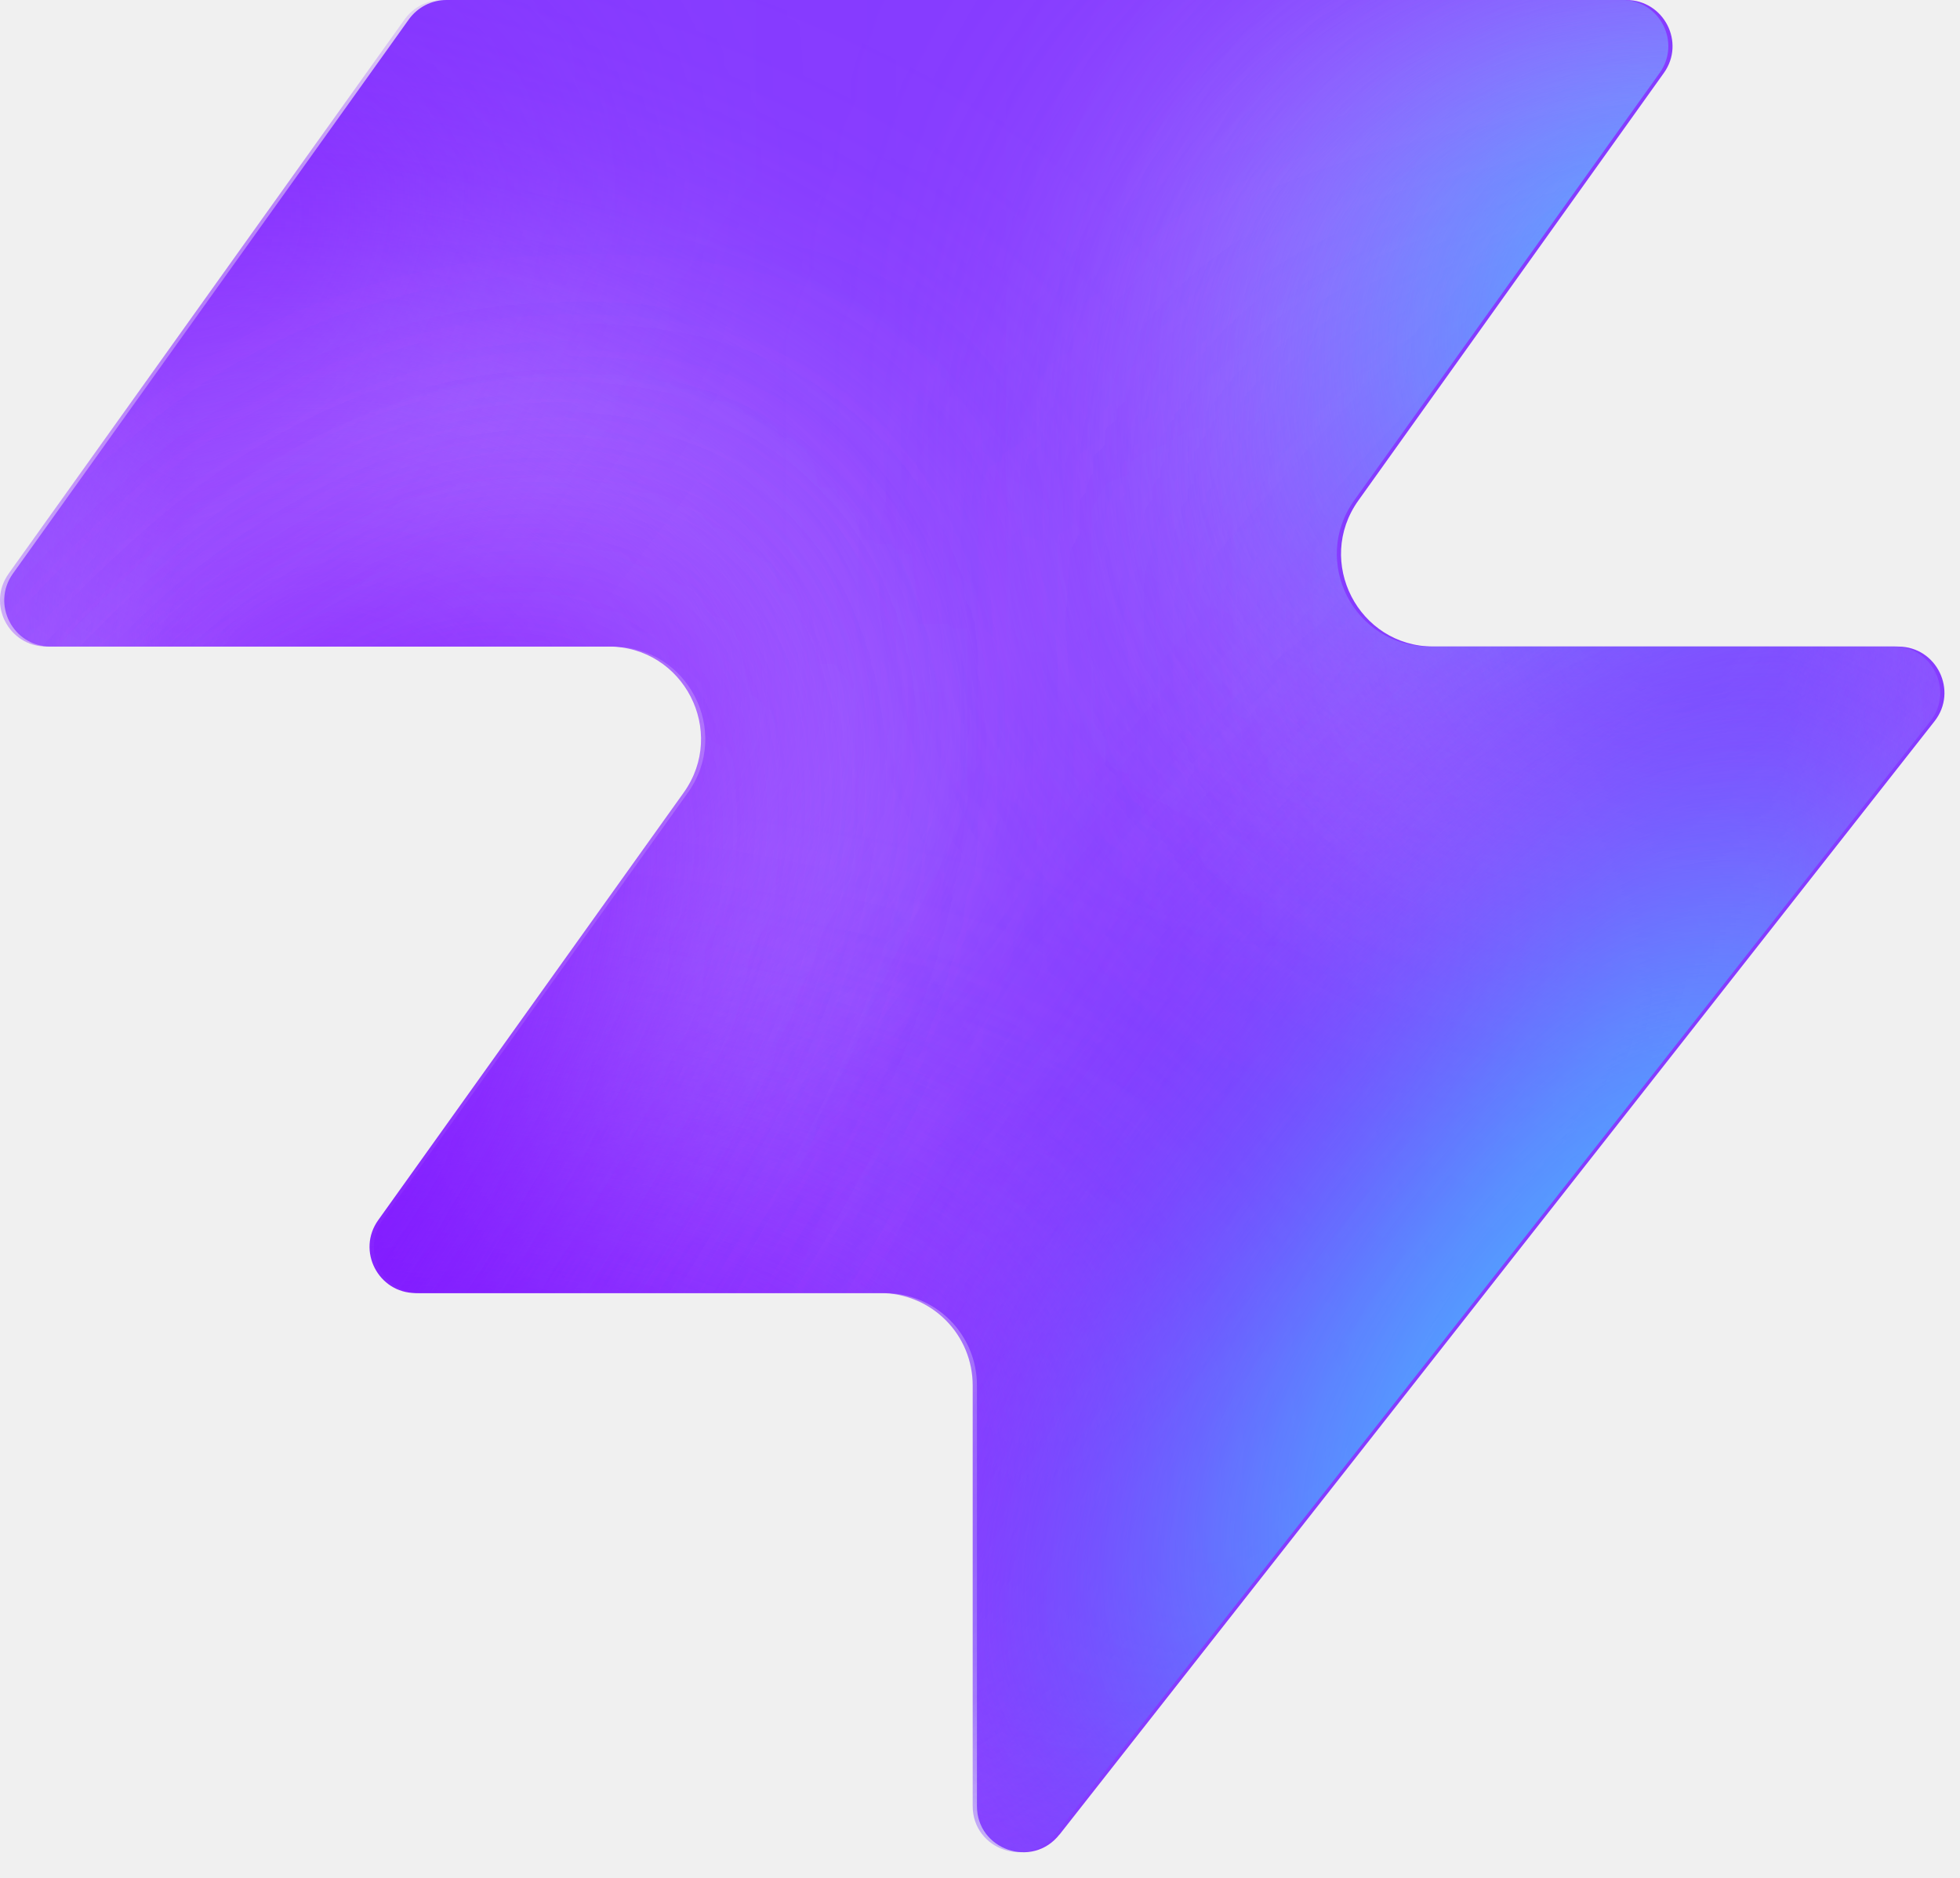
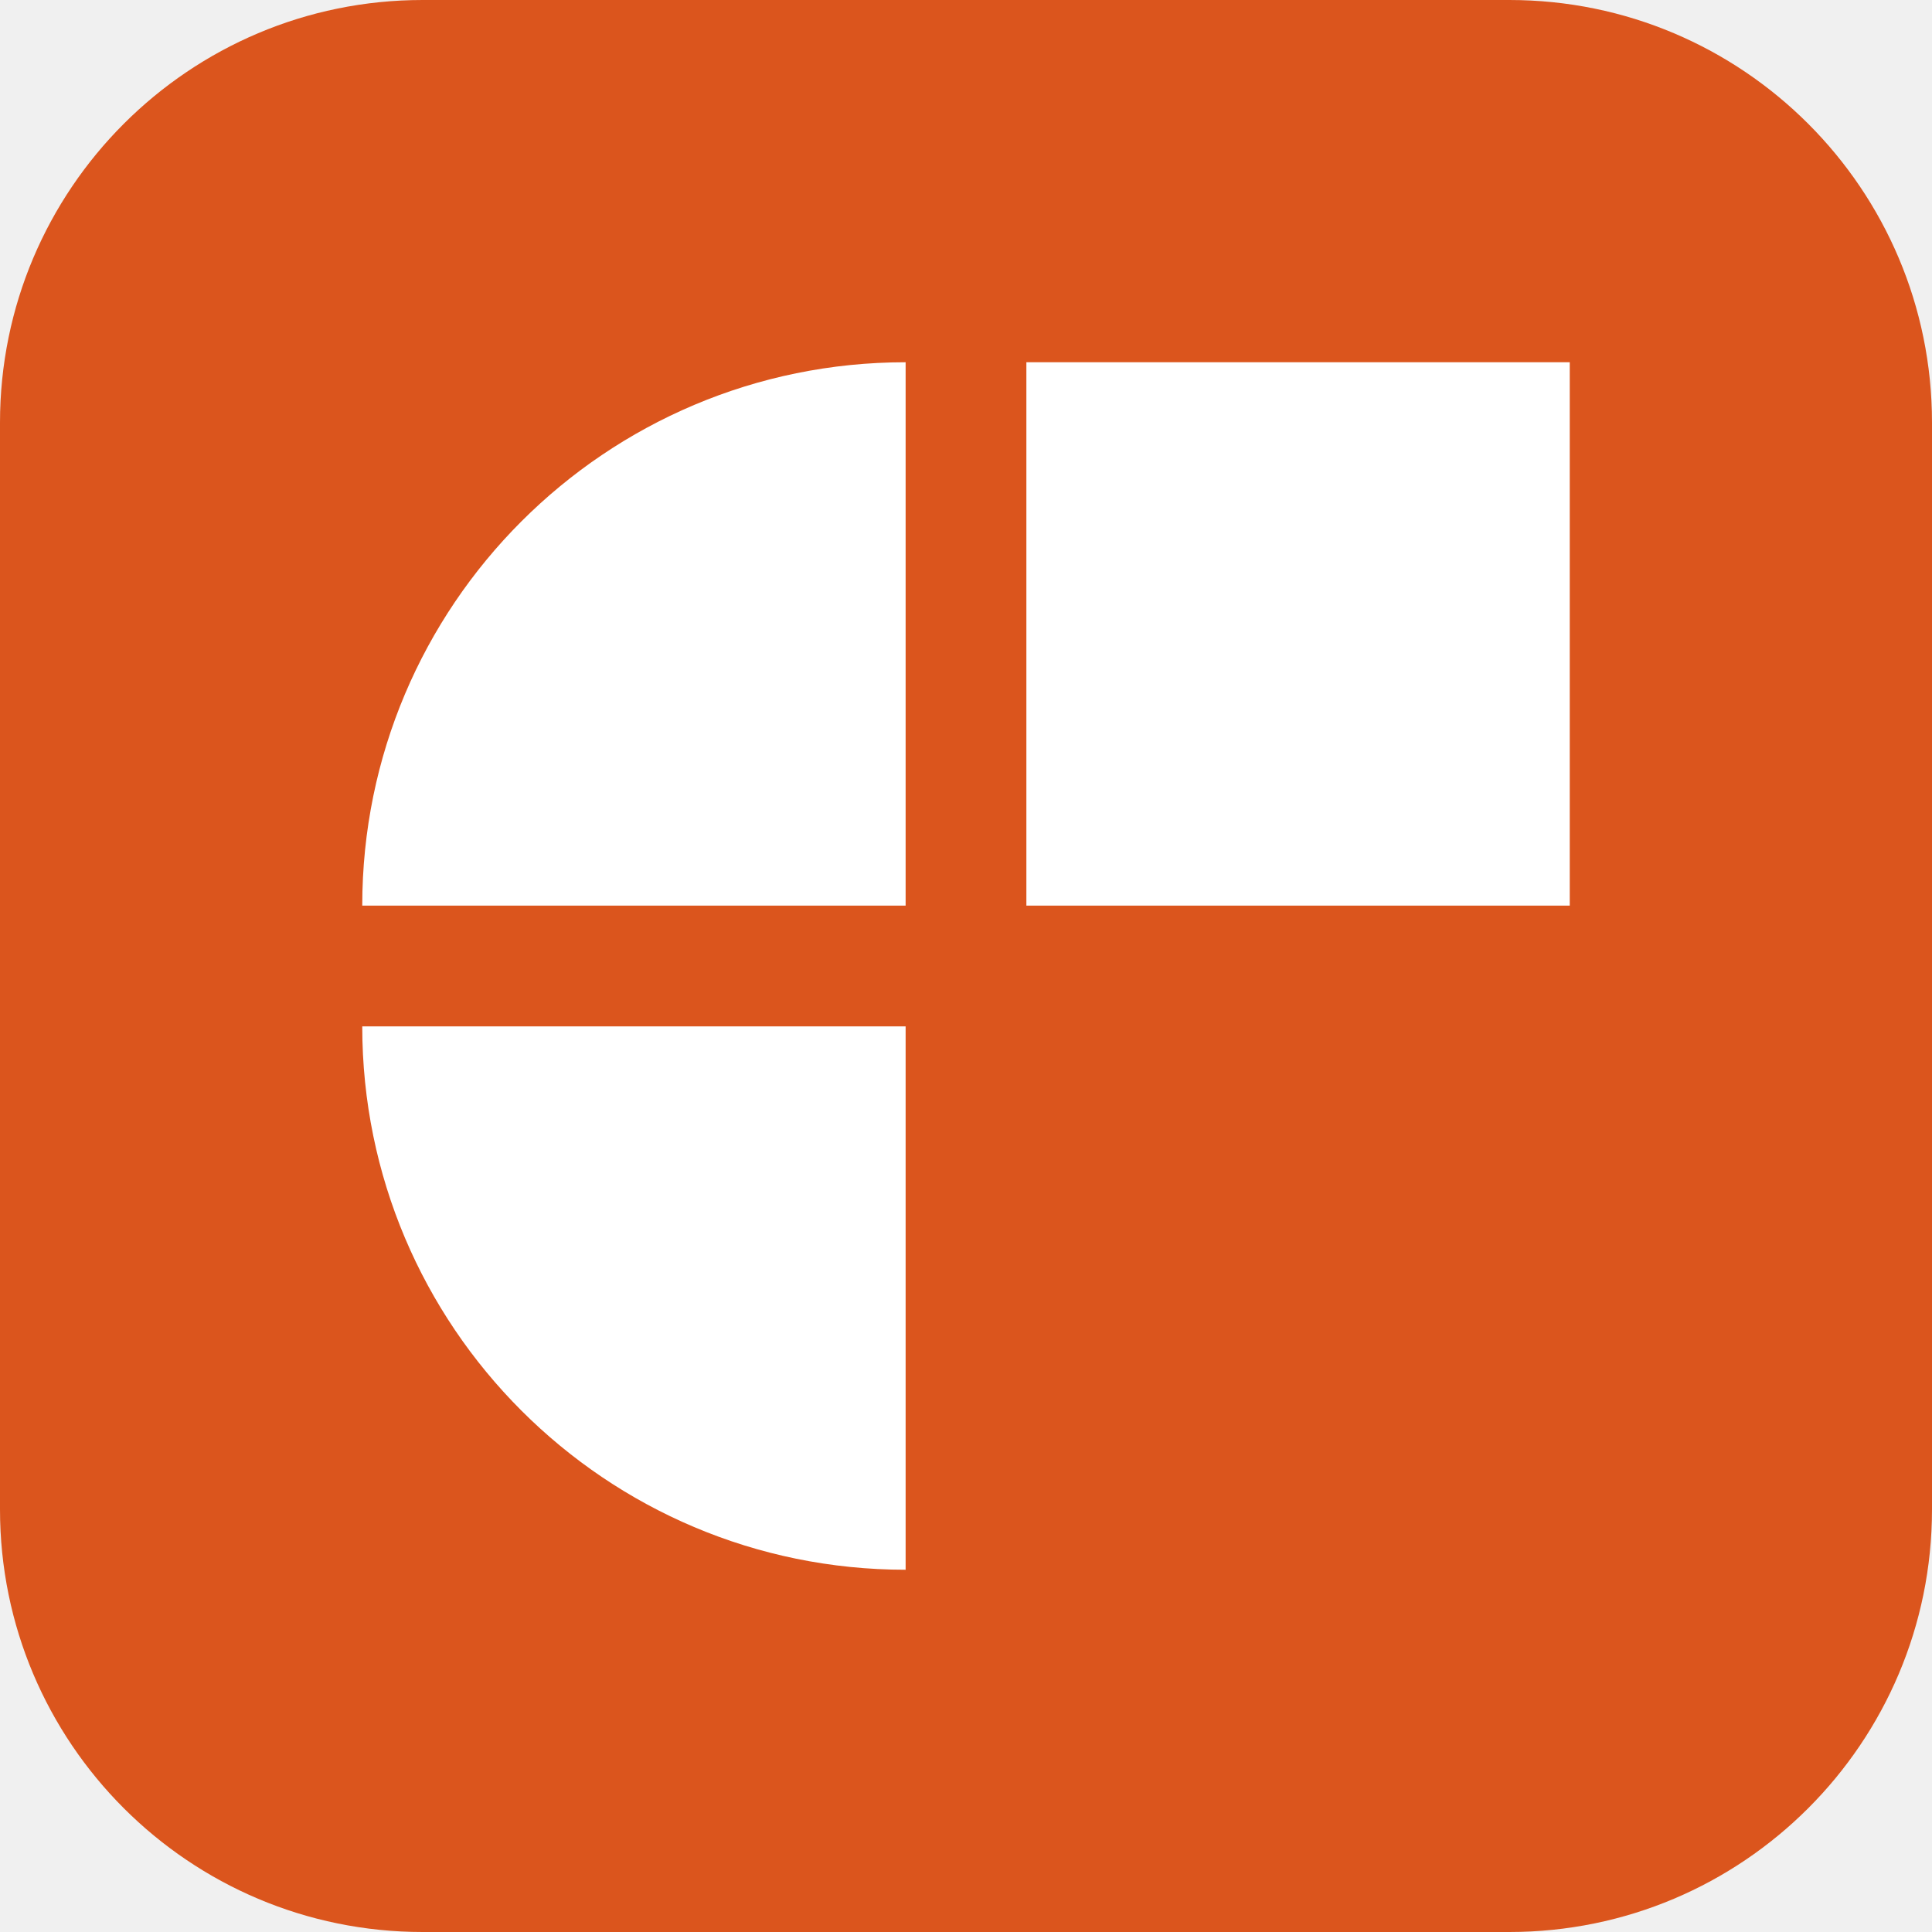
- <svg xmlns="http://www.w3.org/2000/svg" width="48" height="46" fill="none" viewBox="0 0 48 46">
-   <path fill="#863bff" d="M25.946 44.938c-.664.845-2.021.375-2.021-.698V33.937a2.26 2.26 0 0 0-2.262-2.262H10.287c-.92 0-1.456-1.04-.92-1.788l7.48-10.471c1.07-1.497 0-3.578-1.842-3.578H1.237c-.92 0-1.456-1.04-.92-1.788L10.013.474c.214-.297.556-.474.92-.474h28.894c.92 0 1.456 1.04.92 1.788l-7.48 10.471c-1.07 1.498 0 3.579 1.842 3.579h11.377c.943 0 1.473 1.088.89 1.83L25.947 44.94z" style="fill:#863bff;fill:color(display-p3 .525 .23 1);fill-opacity:1" />
-   <mask id="a" width="48" height="46" x="0" y="0" maskUnits="userSpaceOnUse" style="mask-type:alpha">
-     <path fill="#000" d="M25.842 44.938c-.664.844-2.021.375-2.021-.698V33.937a2.26 2.26 0 0 0-2.262-2.262H10.183c-.92 0-1.456-1.04-.92-1.788l7.48-10.471c1.07-1.498 0-3.579-1.842-3.579H1.133c-.92 0-1.456-1.04-.92-1.787L9.91.473c.214-.297.556-.474.92-.474h28.894c.92 0 1.456 1.04.92 1.788l-7.48 10.471c-1.07 1.498 0 3.578 1.842 3.578h11.377c.943 0 1.473 1.088.89 1.832L25.843 44.94z" style="fill:#000;fill-opacity:1" />
-   </mask>
-   <g mask="url(#a)">
-     <g filter="url(#b)">
-       <ellipse cx="5.508" cy="14.704" fill="#ede6ff" rx="5.508" ry="14.704" style="fill:#ede6ff;fill:color(display-p3 .927 .903 1);fill-opacity:1" transform="matrix(.00324 1 1 -.00324 -4.47 31.516)" />
-     </g>
-     <g filter="url(#c)">
-       <ellipse cx="10.399" cy="29.851" fill="#ede6ff" rx="10.399" ry="29.851" style="fill:#ede6ff;fill:color(display-p3 .927 .903 1);fill-opacity:1" transform="matrix(.00324 1 1 -.00324 -39.328 7.883)" />
-     </g>
-     <g filter="url(#d)">
-       <ellipse cx="5.508" cy="30.487" fill="#7e14ff" rx="5.508" ry="30.487" style="fill:#7e14ff;fill:color(display-p3 .492 .077 1);fill-opacity:1" transform="rotate(89.814 -25.913 -14.639)scale(1 -1)" />
-     </g>
-     <g filter="url(#e)">
-       <ellipse cx="5.508" cy="30.599" fill="#7e14ff" rx="5.508" ry="30.599" style="fill:#7e14ff;fill:color(display-p3 .492 .077 1);fill-opacity:1" transform="rotate(89.814 -32.644 -3.334)scale(1 -1)" />
-     </g>
-     <g filter="url(#f)">
-       <ellipse cx="5.508" cy="30.599" fill="#7e14ff" rx="5.508" ry="30.599" style="fill:#7e14ff;fill:color(display-p3 .492 .077 1);fill-opacity:1" transform="matrix(.00324 1 1 -.00324 -34.34 30.47)" />
-     </g>
-     <g filter="url(#g)">
-       <ellipse cx="14.072" cy="22.078" fill="#ede6ff" rx="14.072" ry="22.078" style="fill:#ede6ff;fill:color(display-p3 .927 .903 1);fill-opacity:1" transform="rotate(93.35 24.506 48.493)scale(-1 1)" />
-     </g>
-     <g filter="url(#h)">
-       <ellipse cx="3.47" cy="21.501" fill="#7e14ff" rx="3.47" ry="21.501" style="fill:#7e14ff;fill:color(display-p3 .492 .077 1);fill-opacity:1" transform="rotate(89.009 28.708 47.59)scale(-1 1)" />
-     </g>
-     <g filter="url(#i)">
-       <ellipse cx="3.47" cy="21.501" fill="#7e14ff" rx="3.47" ry="21.501" style="fill:#7e14ff;fill:color(display-p3 .492 .077 1);fill-opacity:1" transform="rotate(89.009 28.708 47.59)scale(-1 1)" />
-     </g>
-     <g filter="url(#j)">
-       <ellipse cx=".387" cy="8.972" fill="#7e14ff" rx="4.407" ry="29.108" style="fill:#7e14ff;fill:color(display-p3 .492 .077 1);fill-opacity:1" transform="rotate(39.51 .387 8.972)" />
-     </g>
-     <g filter="url(#k)">
-       <ellipse cx="47.523" cy="-6.092" fill="#7e14ff" rx="4.407" ry="29.108" style="fill:#7e14ff;fill:color(display-p3 .492 .077 1);fill-opacity:1" transform="rotate(37.892 47.523 -6.092)" />
-     </g>
-     <g filter="url(#l)">
-       <ellipse cx="41.412" cy="6.333" fill="#47bfff" rx="5.971" ry="9.665" style="fill:#47bfff;fill:color(display-p3 .28 .748 1);fill-opacity:1" transform="rotate(37.892 41.412 6.333)" />
-     </g>
-     <g filter="url(#m)">
-       <ellipse cx="-1.879" cy="38.332" fill="#7e14ff" rx="4.407" ry="29.108" style="fill:#7e14ff;fill:color(display-p3 .492 .077 1);fill-opacity:1" transform="rotate(37.892 -1.88 38.332)" />
-     </g>
-     <g filter="url(#n)">
-       <ellipse cx="-1.879" cy="38.332" fill="#7e14ff" rx="4.407" ry="29.108" style="fill:#7e14ff;fill:color(display-p3 .492 .077 1);fill-opacity:1" transform="rotate(37.892 -1.88 38.332)" />
-     </g>
-     <g filter="url(#o)">
-       <ellipse cx="35.651" cy="29.907" fill="#7e14ff" rx="4.407" ry="29.108" style="fill:#7e14ff;fill:color(display-p3 .492 .077 1);fill-opacity:1" transform="rotate(37.892 35.651 29.907)" />
-     </g>
-     <g filter="url(#p)">
-       <ellipse cx="38.418" cy="32.4" fill="#47bfff" rx="5.971" ry="15.297" style="fill:#47bfff;fill:color(display-p3 .28 .748 1);fill-opacity:1" transform="rotate(37.892 38.418 32.4)" />
-     </g>
-   </g>
-   <defs>
-     <filter id="b" width="60.045" height="41.654" x="-19.77" y="16.149" color-interpolation-filters="sRGB" filterUnits="userSpaceOnUse">
-       <feFlood flood-opacity="0" result="BackgroundImageFix" />
-       <feBlend in="SourceGraphic" in2="BackgroundImageFix" result="shape" />
-       <feGaussianBlur result="effect1_foregroundBlur_2002_17158" stdDeviation="7.659" />
-     </filter>
-     <filter id="c" width="90.34" height="51.437" x="-54.613" y="-7.533" color-interpolation-filters="sRGB" filterUnits="userSpaceOnUse">
-       <feFlood flood-opacity="0" result="BackgroundImageFix" />
-       <feBlend in="SourceGraphic" in2="BackgroundImageFix" result="shape" />
-       <feGaussianBlur result="effect1_foregroundBlur_2002_17158" stdDeviation="7.659" />
-     </filter>
-     <filter id="d" width="79.355" height="29.4" x="-49.64" y="2.03" color-interpolation-filters="sRGB" filterUnits="userSpaceOnUse">
-       <feFlood flood-opacity="0" result="BackgroundImageFix" />
-       <feBlend in="SourceGraphic" in2="BackgroundImageFix" result="shape" />
-       <feGaussianBlur result="effect1_foregroundBlur_2002_17158" stdDeviation="4.596" />
-     </filter>
-     <filter id="e" width="79.579" height="29.4" x="-45.045" y="20.029" color-interpolation-filters="sRGB" filterUnits="userSpaceOnUse">
-       <feFlood flood-opacity="0" result="BackgroundImageFix" />
-       <feBlend in="SourceGraphic" in2="BackgroundImageFix" result="shape" />
-       <feGaussianBlur result="effect1_foregroundBlur_2002_17158" stdDeviation="4.596" />
-     </filter>
-     <filter id="f" width="79.579" height="29.4" x="-43.513" y="21.178" color-interpolation-filters="sRGB" filterUnits="userSpaceOnUse">
-       <feFlood flood-opacity="0" result="BackgroundImageFix" />
-       <feBlend in="SourceGraphic" in2="BackgroundImageFix" result="shape" />
-       <feGaussianBlur result="effect1_foregroundBlur_2002_17158" stdDeviation="4.596" />
-     </filter>
-     <filter id="g" width="74.749" height="58.852" x="15.756" y="-17.901" color-interpolation-filters="sRGB" filterUnits="userSpaceOnUse">
-       <feFlood flood-opacity="0" result="BackgroundImageFix" />
-       <feBlend in="SourceGraphic" in2="BackgroundImageFix" result="shape" />
-       <feGaussianBlur result="effect1_foregroundBlur_2002_17158" stdDeviation="7.659" />
-     </filter>
-     <filter id="h" width="61.377" height="25.362" x="23.548" y="2.284" color-interpolation-filters="sRGB" filterUnits="userSpaceOnUse">
-       <feFlood flood-opacity="0" result="BackgroundImageFix" />
-       <feBlend in="SourceGraphic" in2="BackgroundImageFix" result="shape" />
-       <feGaussianBlur result="effect1_foregroundBlur_2002_17158" stdDeviation="4.596" />
-     </filter>
-     <filter id="i" width="61.377" height="25.362" x="23.548" y="2.284" color-interpolation-filters="sRGB" filterUnits="userSpaceOnUse">
-       <feFlood flood-opacity="0" result="BackgroundImageFix" />
-       <feBlend in="SourceGraphic" in2="BackgroundImageFix" result="shape" />
-       <feGaussianBlur result="effect1_foregroundBlur_2002_17158" stdDeviation="4.596" />
-     </filter>
-     <filter id="j" width="56.045" height="63.649" x="-27.636" y="-22.853" color-interpolation-filters="sRGB" filterUnits="userSpaceOnUse">
-       <feFlood flood-opacity="0" result="BackgroundImageFix" />
-       <feBlend in="SourceGraphic" in2="BackgroundImageFix" result="shape" />
-       <feGaussianBlur result="effect1_foregroundBlur_2002_17158" stdDeviation="4.596" />
-     </filter>
-     <filter id="k" width="54.814" height="64.646" x="20.116" y="-38.415" color-interpolation-filters="sRGB" filterUnits="userSpaceOnUse">
-       <feFlood flood-opacity="0" result="BackgroundImageFix" />
-       <feBlend in="SourceGraphic" in2="BackgroundImageFix" result="shape" />
-       <feGaussianBlur result="effect1_foregroundBlur_2002_17158" stdDeviation="4.596" />
-     </filter>
-     <filter id="l" width="33.541" height="35.313" x="24.641" y="-11.323" color-interpolation-filters="sRGB" filterUnits="userSpaceOnUse">
-       <feFlood flood-opacity="0" result="BackgroundImageFix" />
-       <feBlend in="SourceGraphic" in2="BackgroundImageFix" result="shape" />
-       <feGaussianBlur result="effect1_foregroundBlur_2002_17158" stdDeviation="4.596" />
-     </filter>
-     <filter id="m" width="54.814" height="64.646" x="-29.286" y="6.009" color-interpolation-filters="sRGB" filterUnits="userSpaceOnUse">
-       <feFlood flood-opacity="0" result="BackgroundImageFix" />
-       <feBlend in="SourceGraphic" in2="BackgroundImageFix" result="shape" />
-       <feGaussianBlur result="effect1_foregroundBlur_2002_17158" stdDeviation="4.596" />
-     </filter>
-     <filter id="n" width="54.814" height="64.646" x="-29.286" y="6.009" color-interpolation-filters="sRGB" filterUnits="userSpaceOnUse">
-       <feFlood flood-opacity="0" result="BackgroundImageFix" />
-       <feBlend in="SourceGraphic" in2="BackgroundImageFix" result="shape" />
-       <feGaussianBlur result="effect1_foregroundBlur_2002_17158" stdDeviation="4.596" />
-     </filter>
-     <filter id="o" width="54.814" height="64.646" x="8.244" y="-2.416" color-interpolation-filters="sRGB" filterUnits="userSpaceOnUse">
-       <feFlood flood-opacity="0" result="BackgroundImageFix" />
-       <feBlend in="SourceGraphic" in2="BackgroundImageFix" result="shape" />
-       <feGaussianBlur result="effect1_foregroundBlur_2002_17158" stdDeviation="4.596" />
-     </filter>
-     <filter id="p" width="39.409" height="43.623" x="18.713" y="10.588" color-interpolation-filters="sRGB" filterUnits="userSpaceOnUse">
-       <feFlood flood-opacity="0" result="BackgroundImageFix" />
-       <feBlend in="SourceGraphic" in2="BackgroundImageFix" result="shape" />
-       <feGaussianBlur result="effect1_foregroundBlur_2002_17158" stdDeviation="4.596" />
-     </filter>
-   </defs>
+ <svg xmlns="http://www.w3.org/2000/svg" viewBox="0 0 32 32">
+   <rect x="0" y="0" width="32" height="32" rx="7" fill="#DB551D" />
+   <path fill="#FFFFFF" d="M15 15H6A9 9 0 0 1 15 6zM17 6h9v9h-9zM6 17h9v9A9 9 0 0 1 6 17z" />
</svg>
